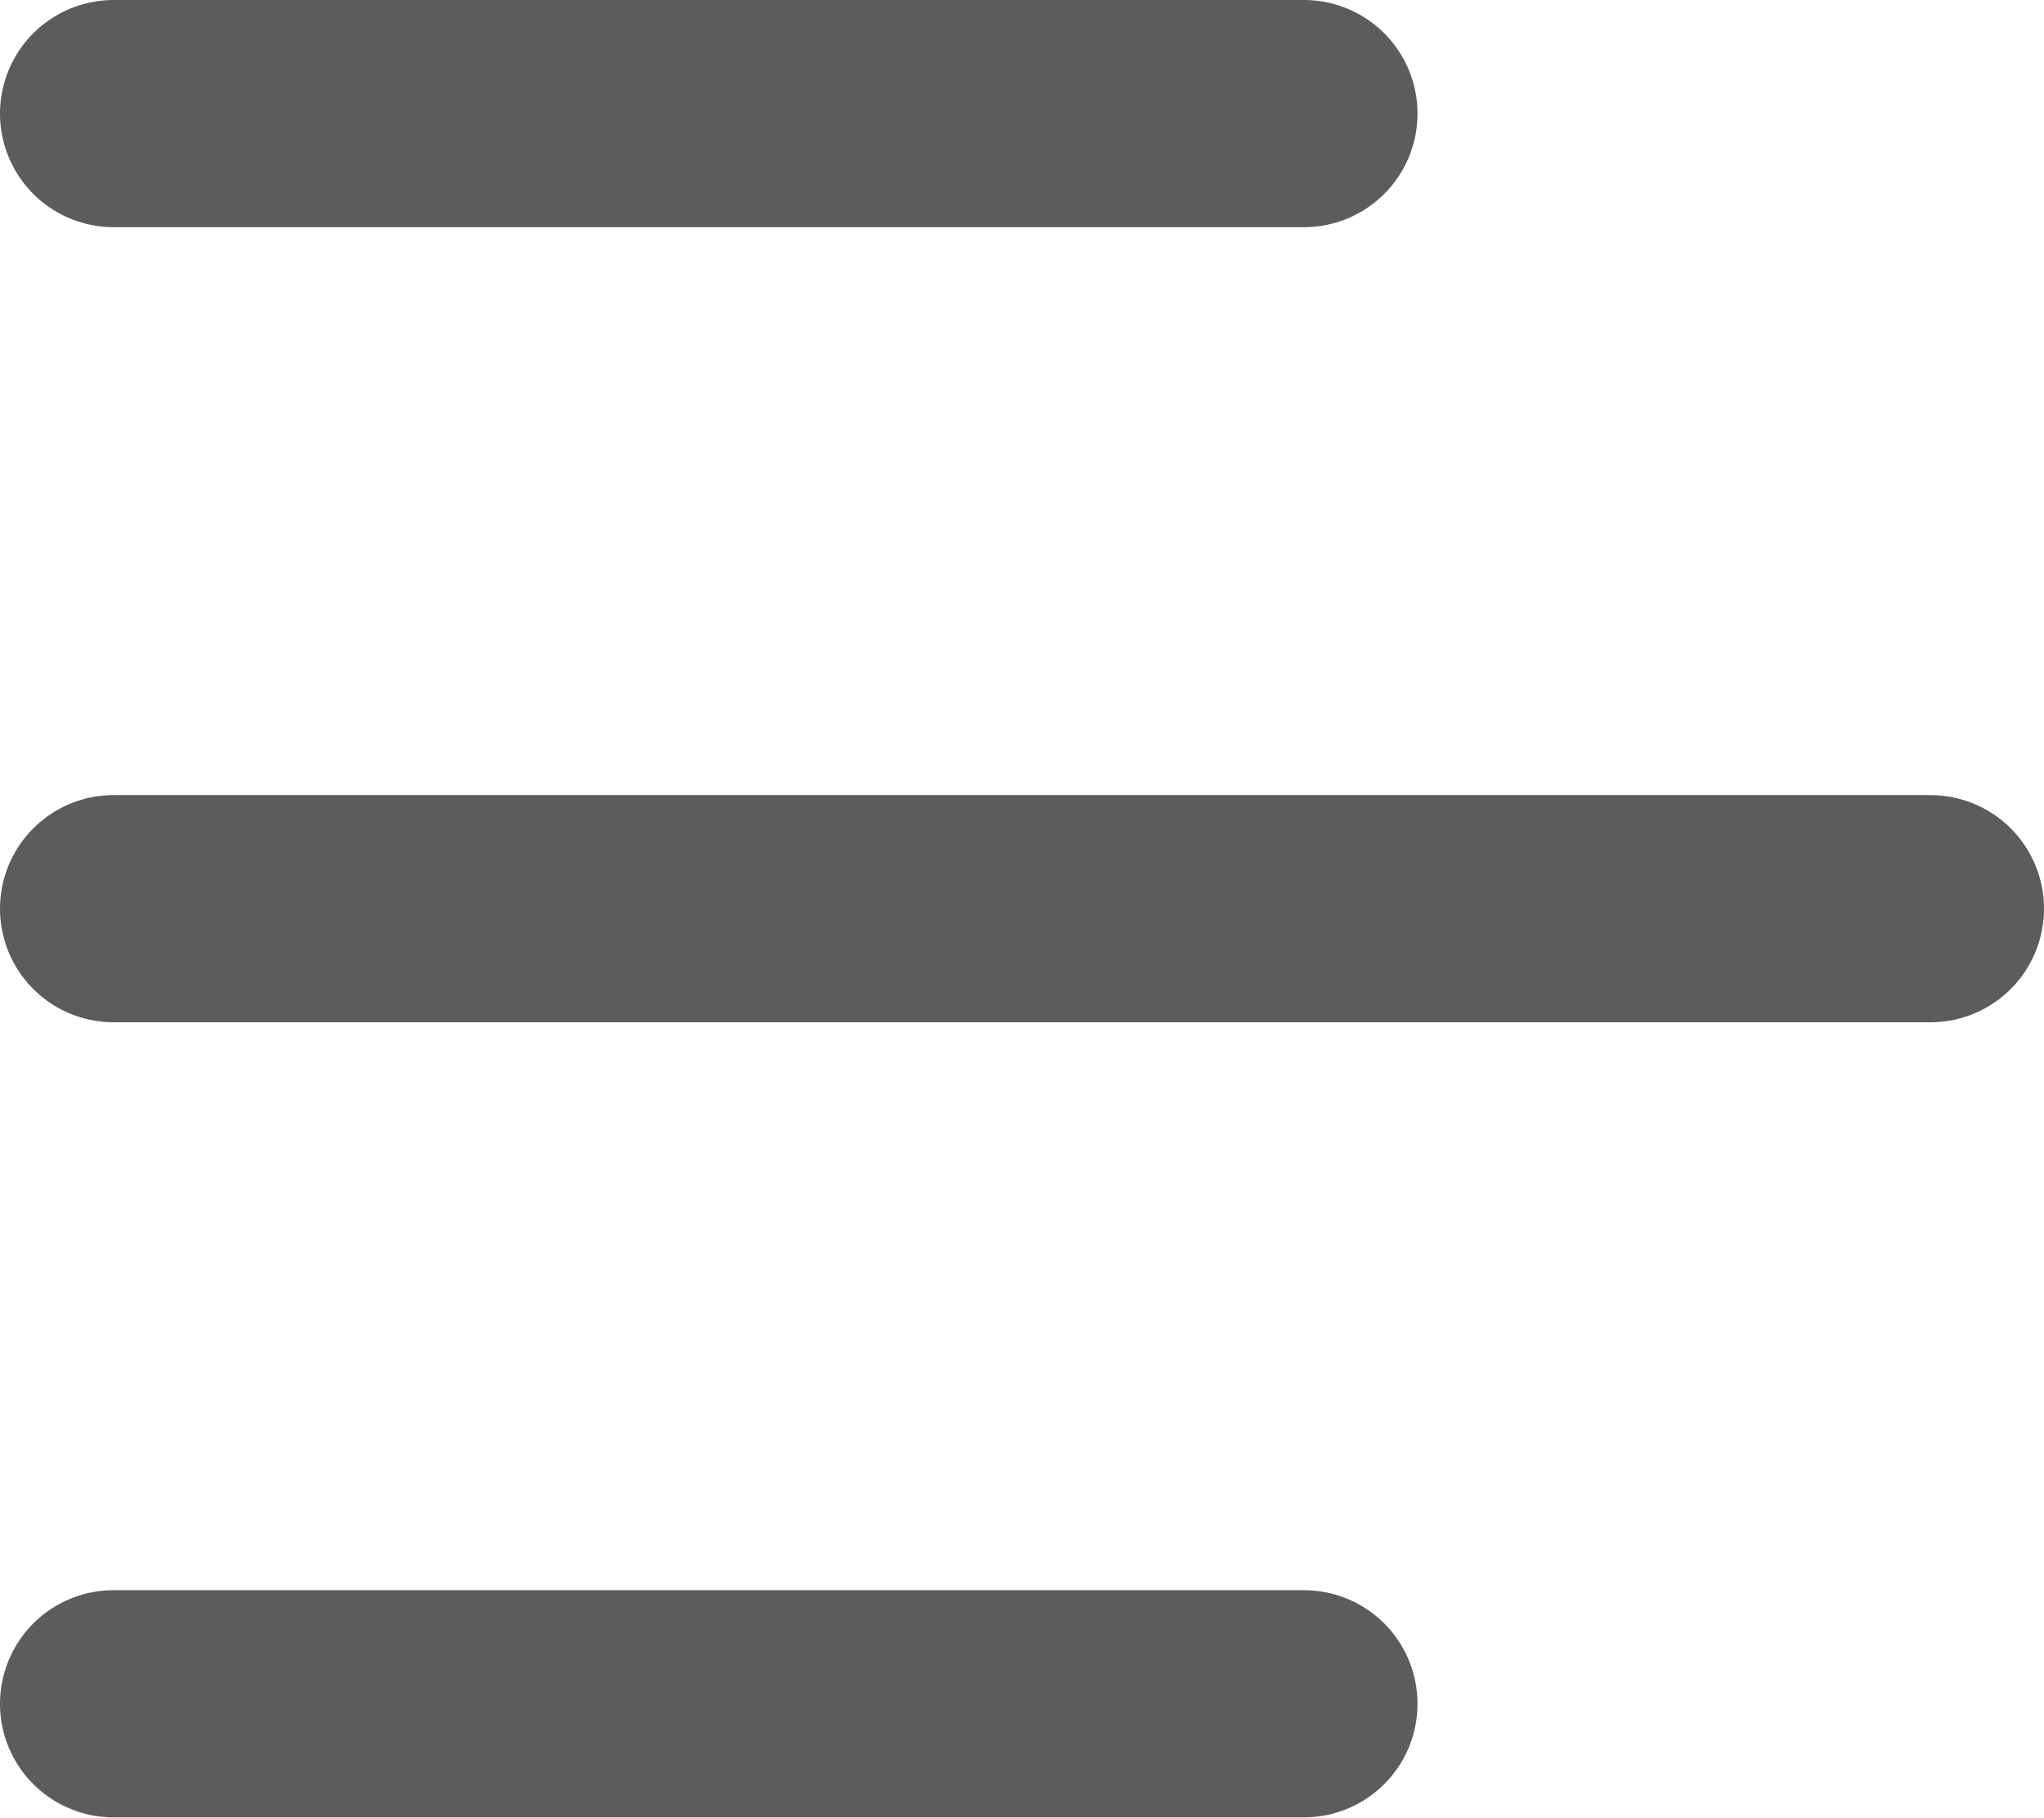
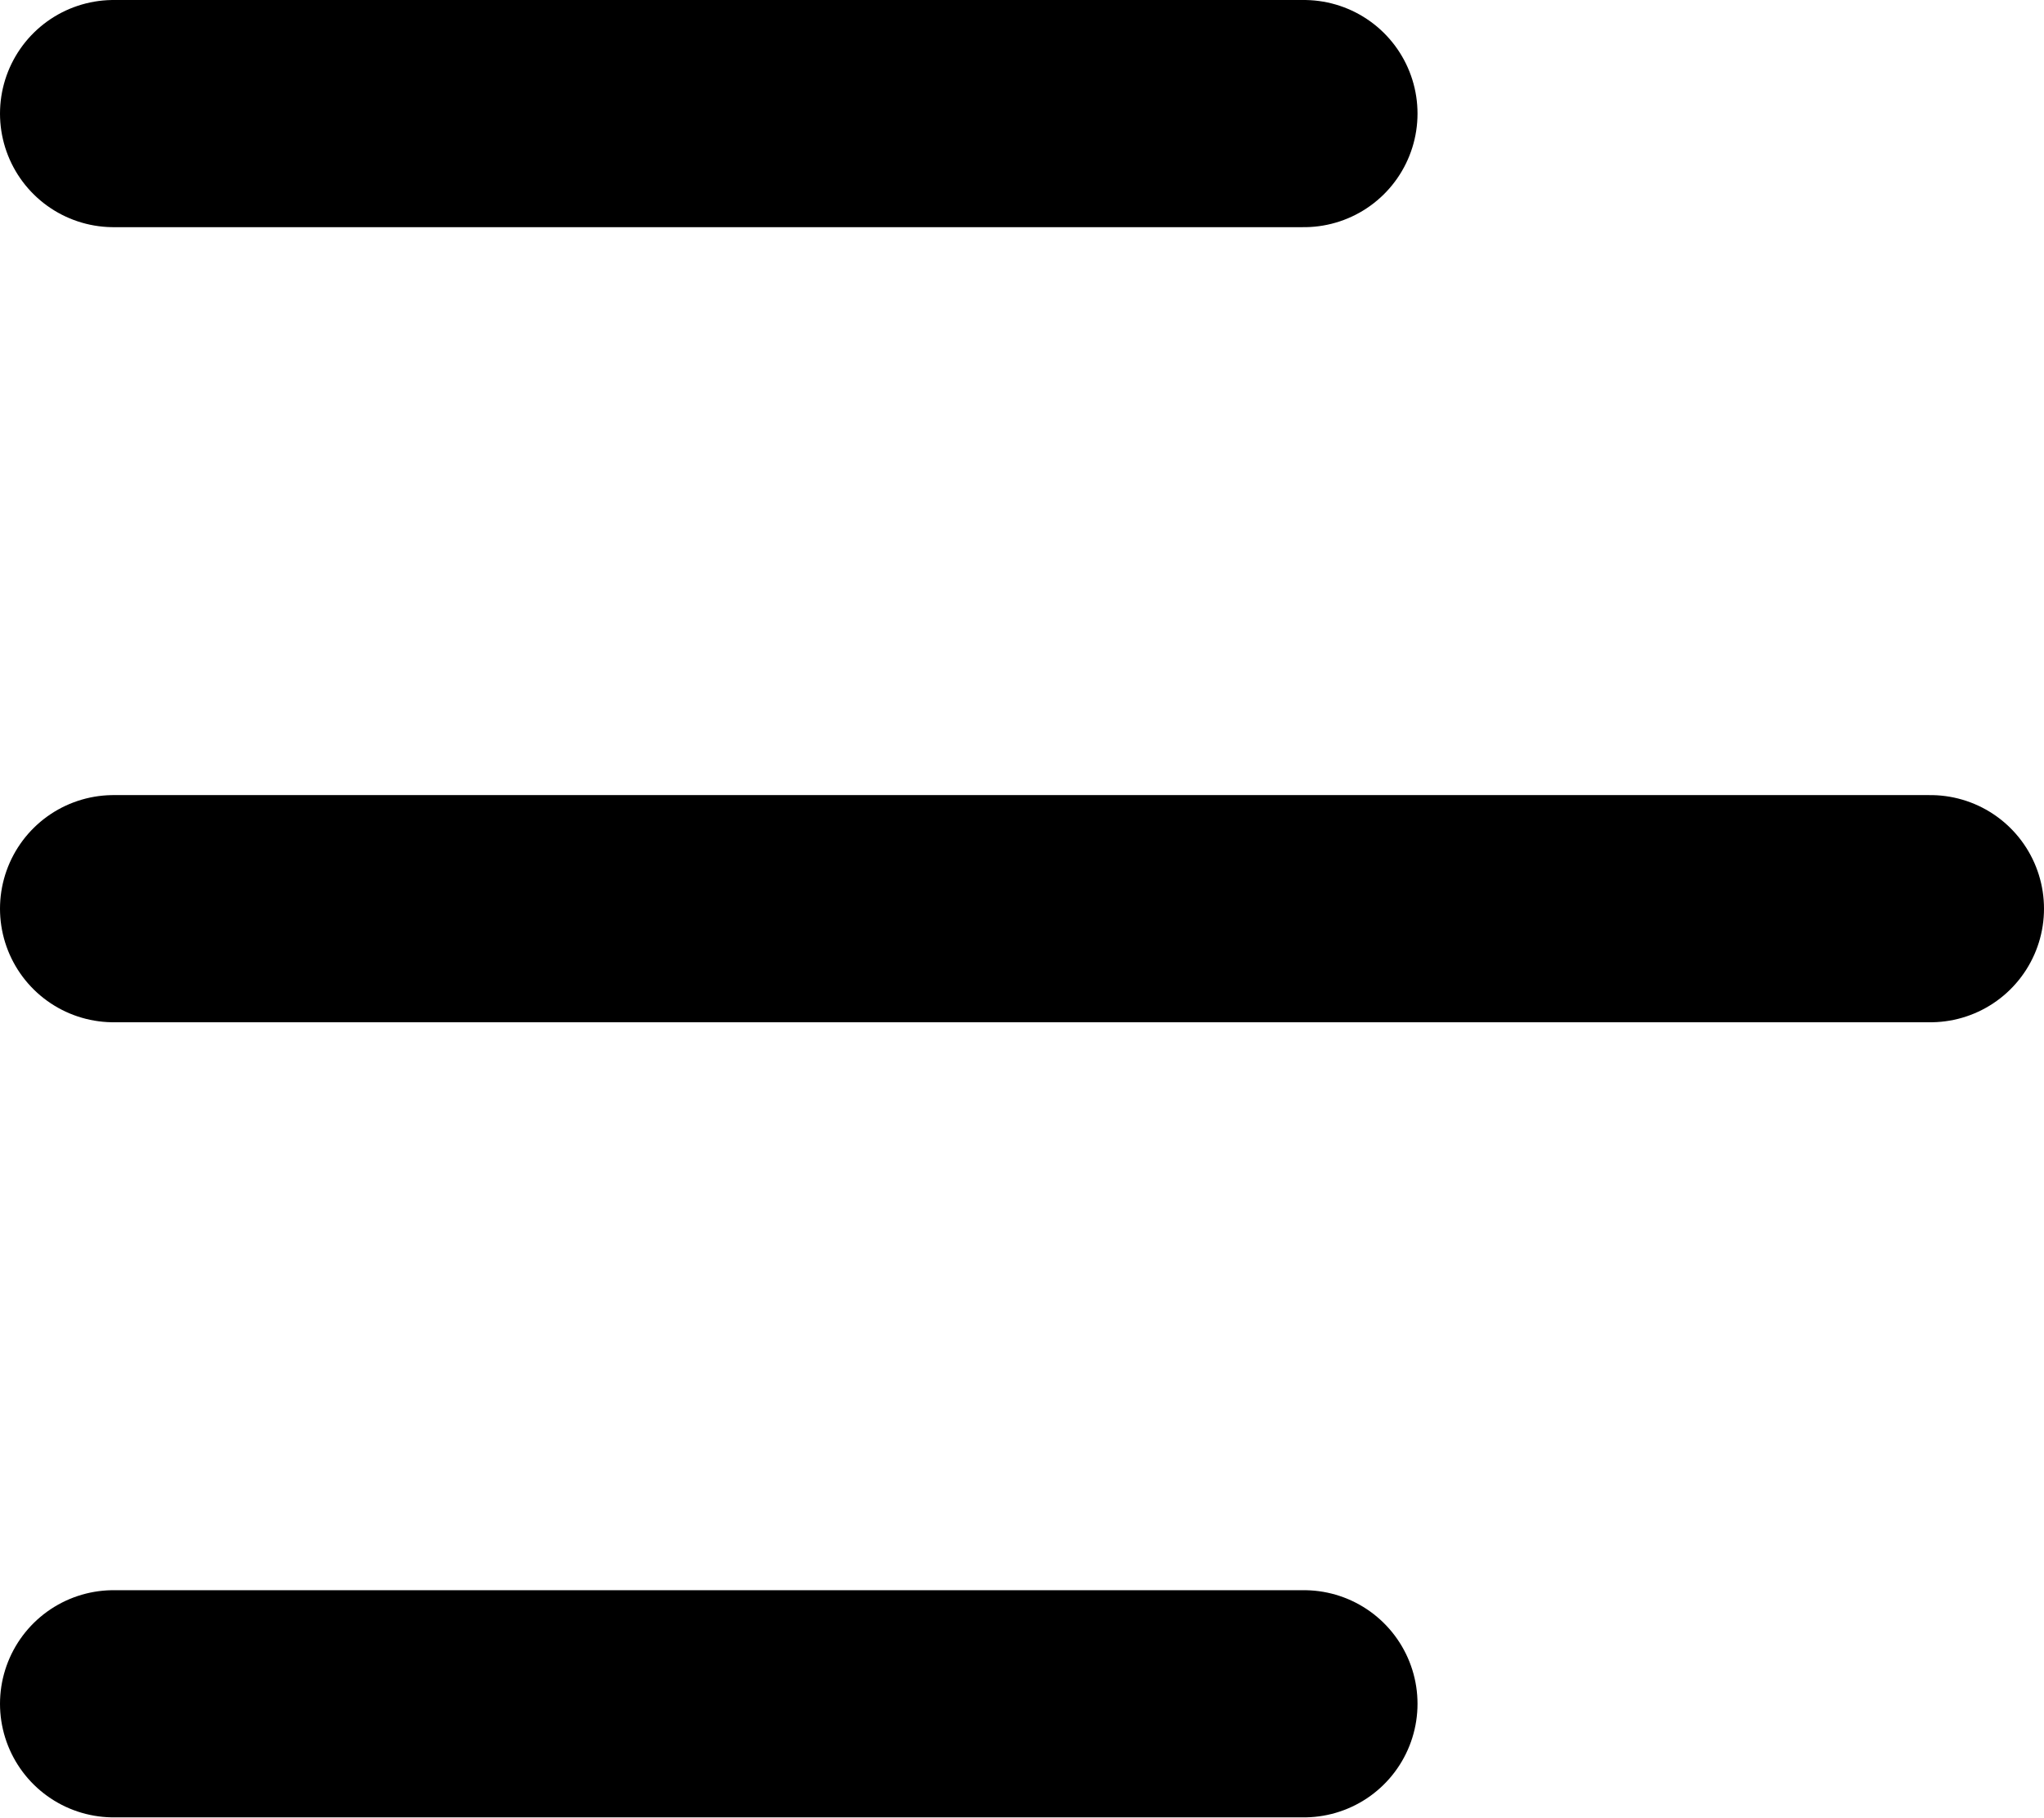
<svg xmlns="http://www.w3.org/2000/svg" width="18" height="16" viewBox="0 0 18 16" fill="none">
-   <path d="M1 1H11.483M1 15H11.483M1 8H17" stroke="#5C5C5C" stroke-width="2" stroke-linecap="round" stroke-linejoin="round" />
+   <path d="M1 1H11.483M1 15H11.483M1 8H17" stroke="currentColor" stroke-width="2" stroke-linecap="round" stroke-linejoin="round" />
</svg>
